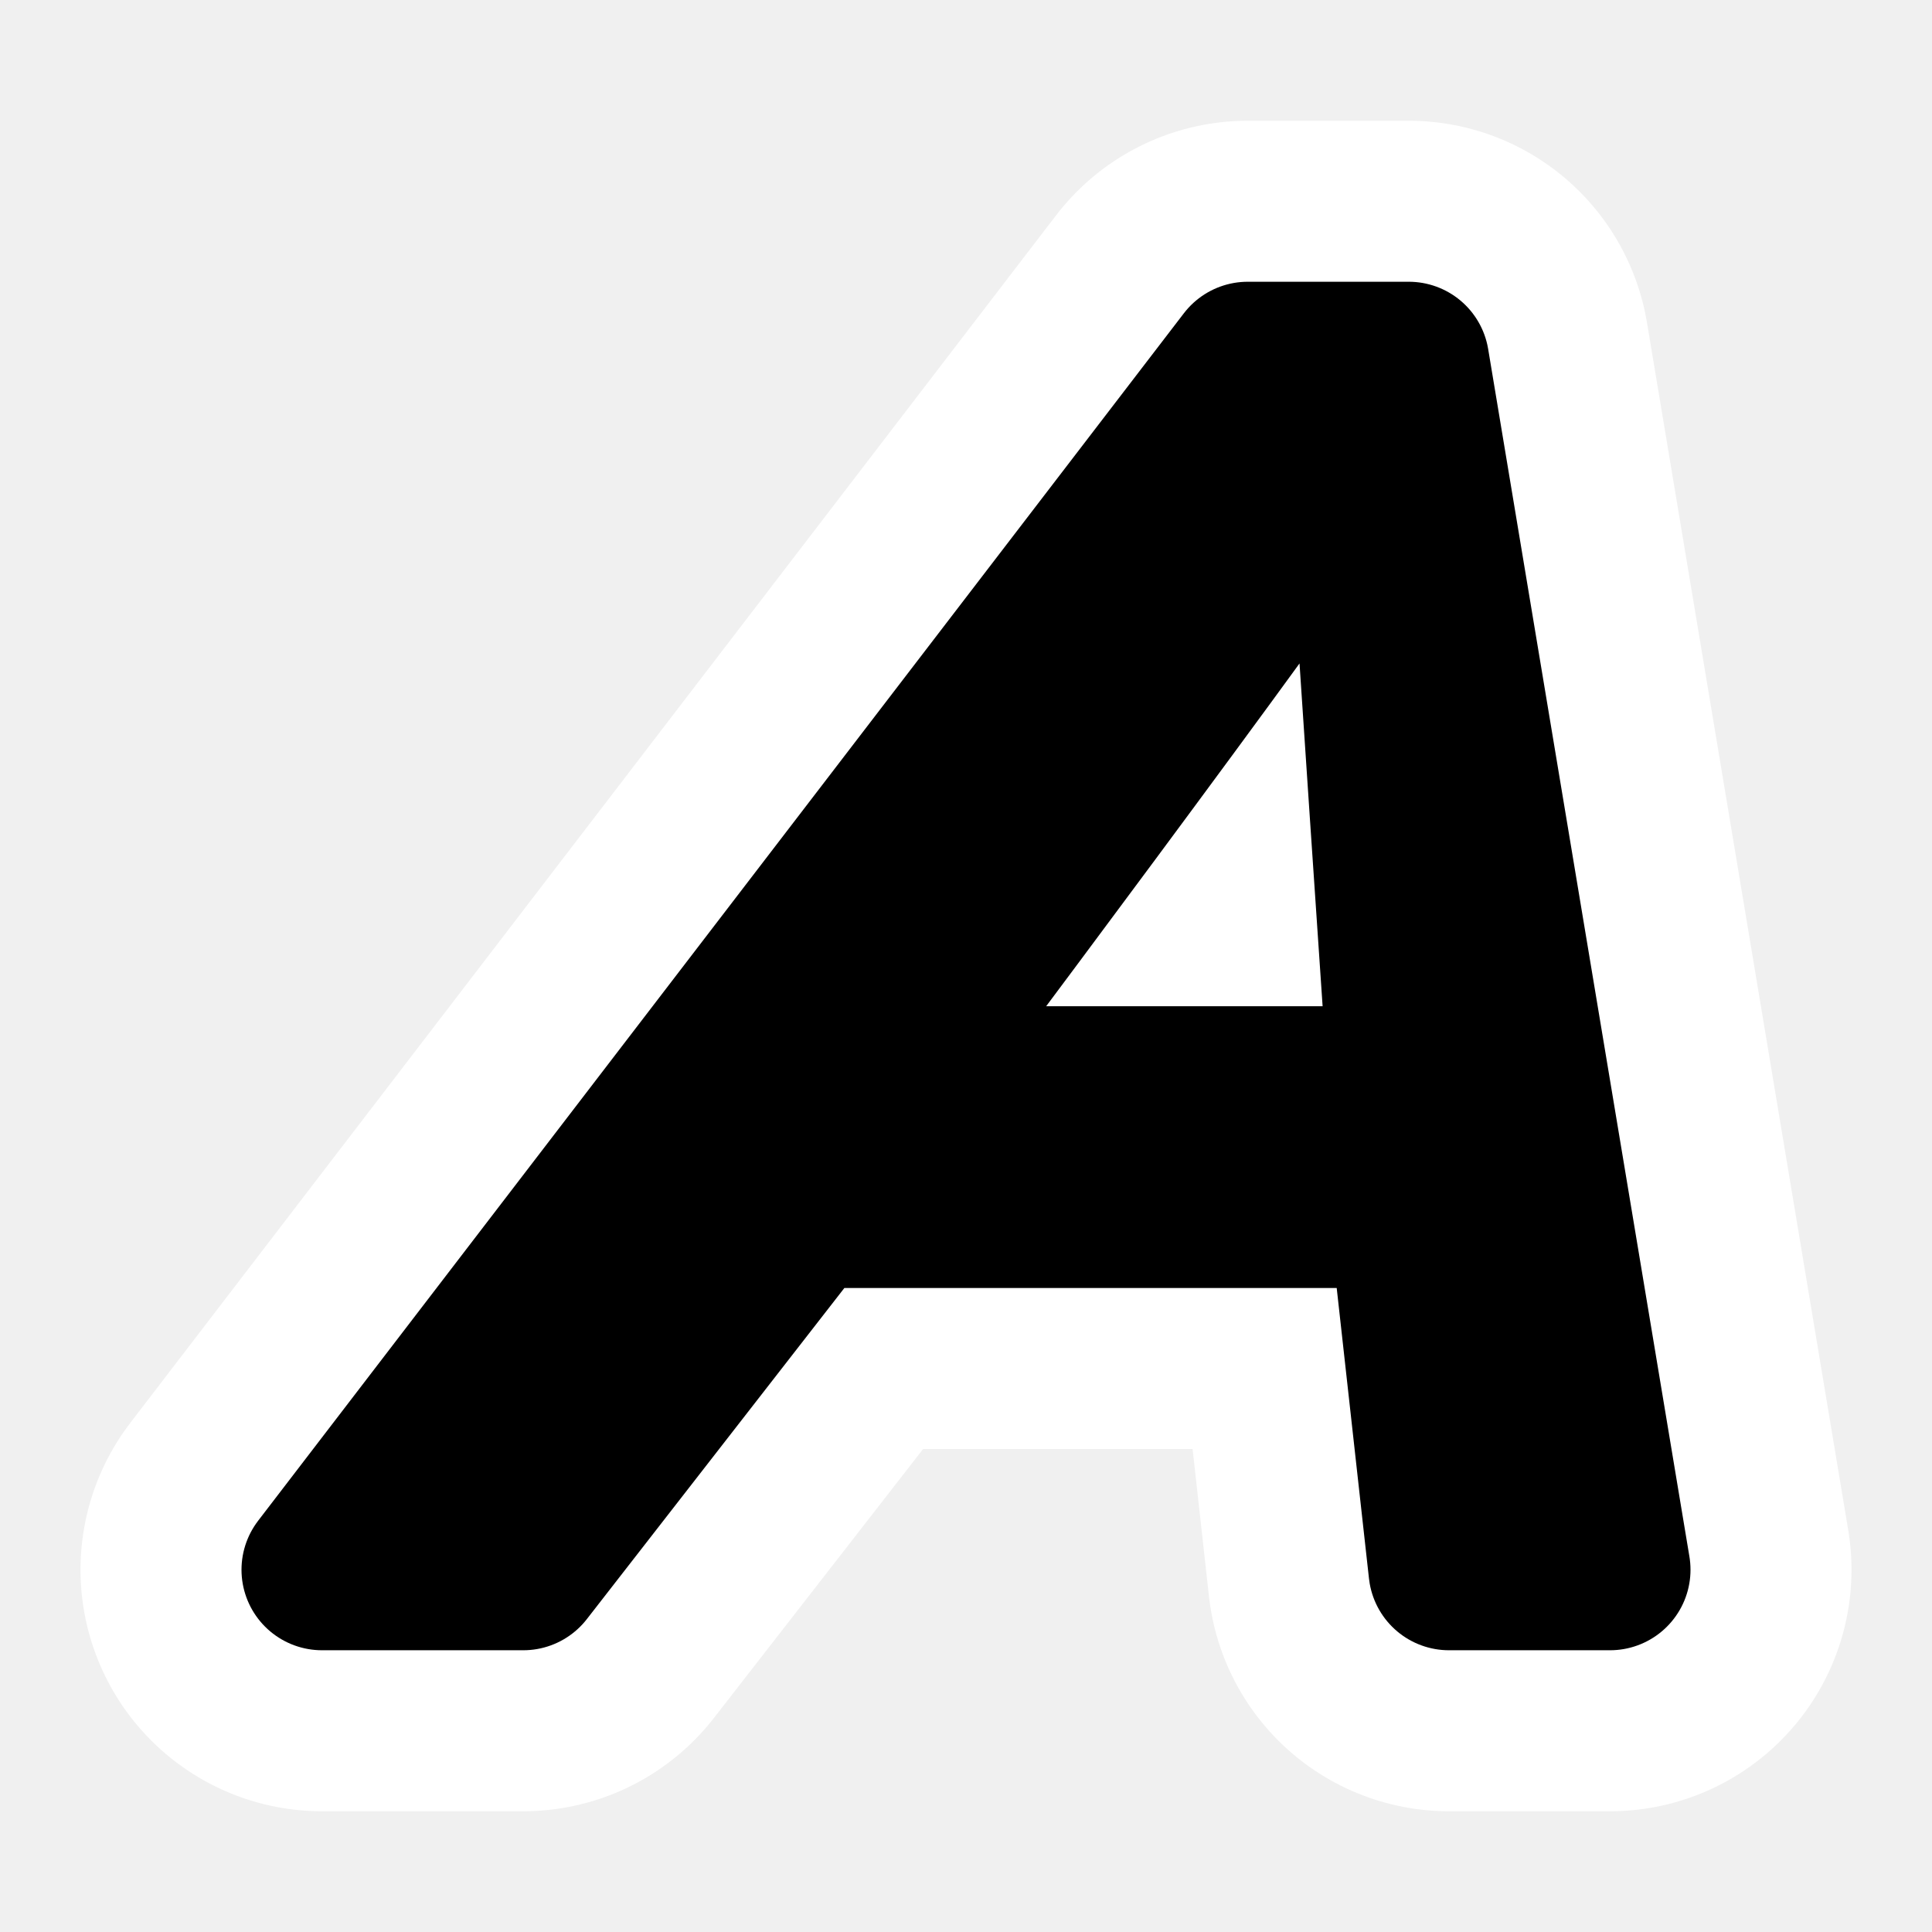
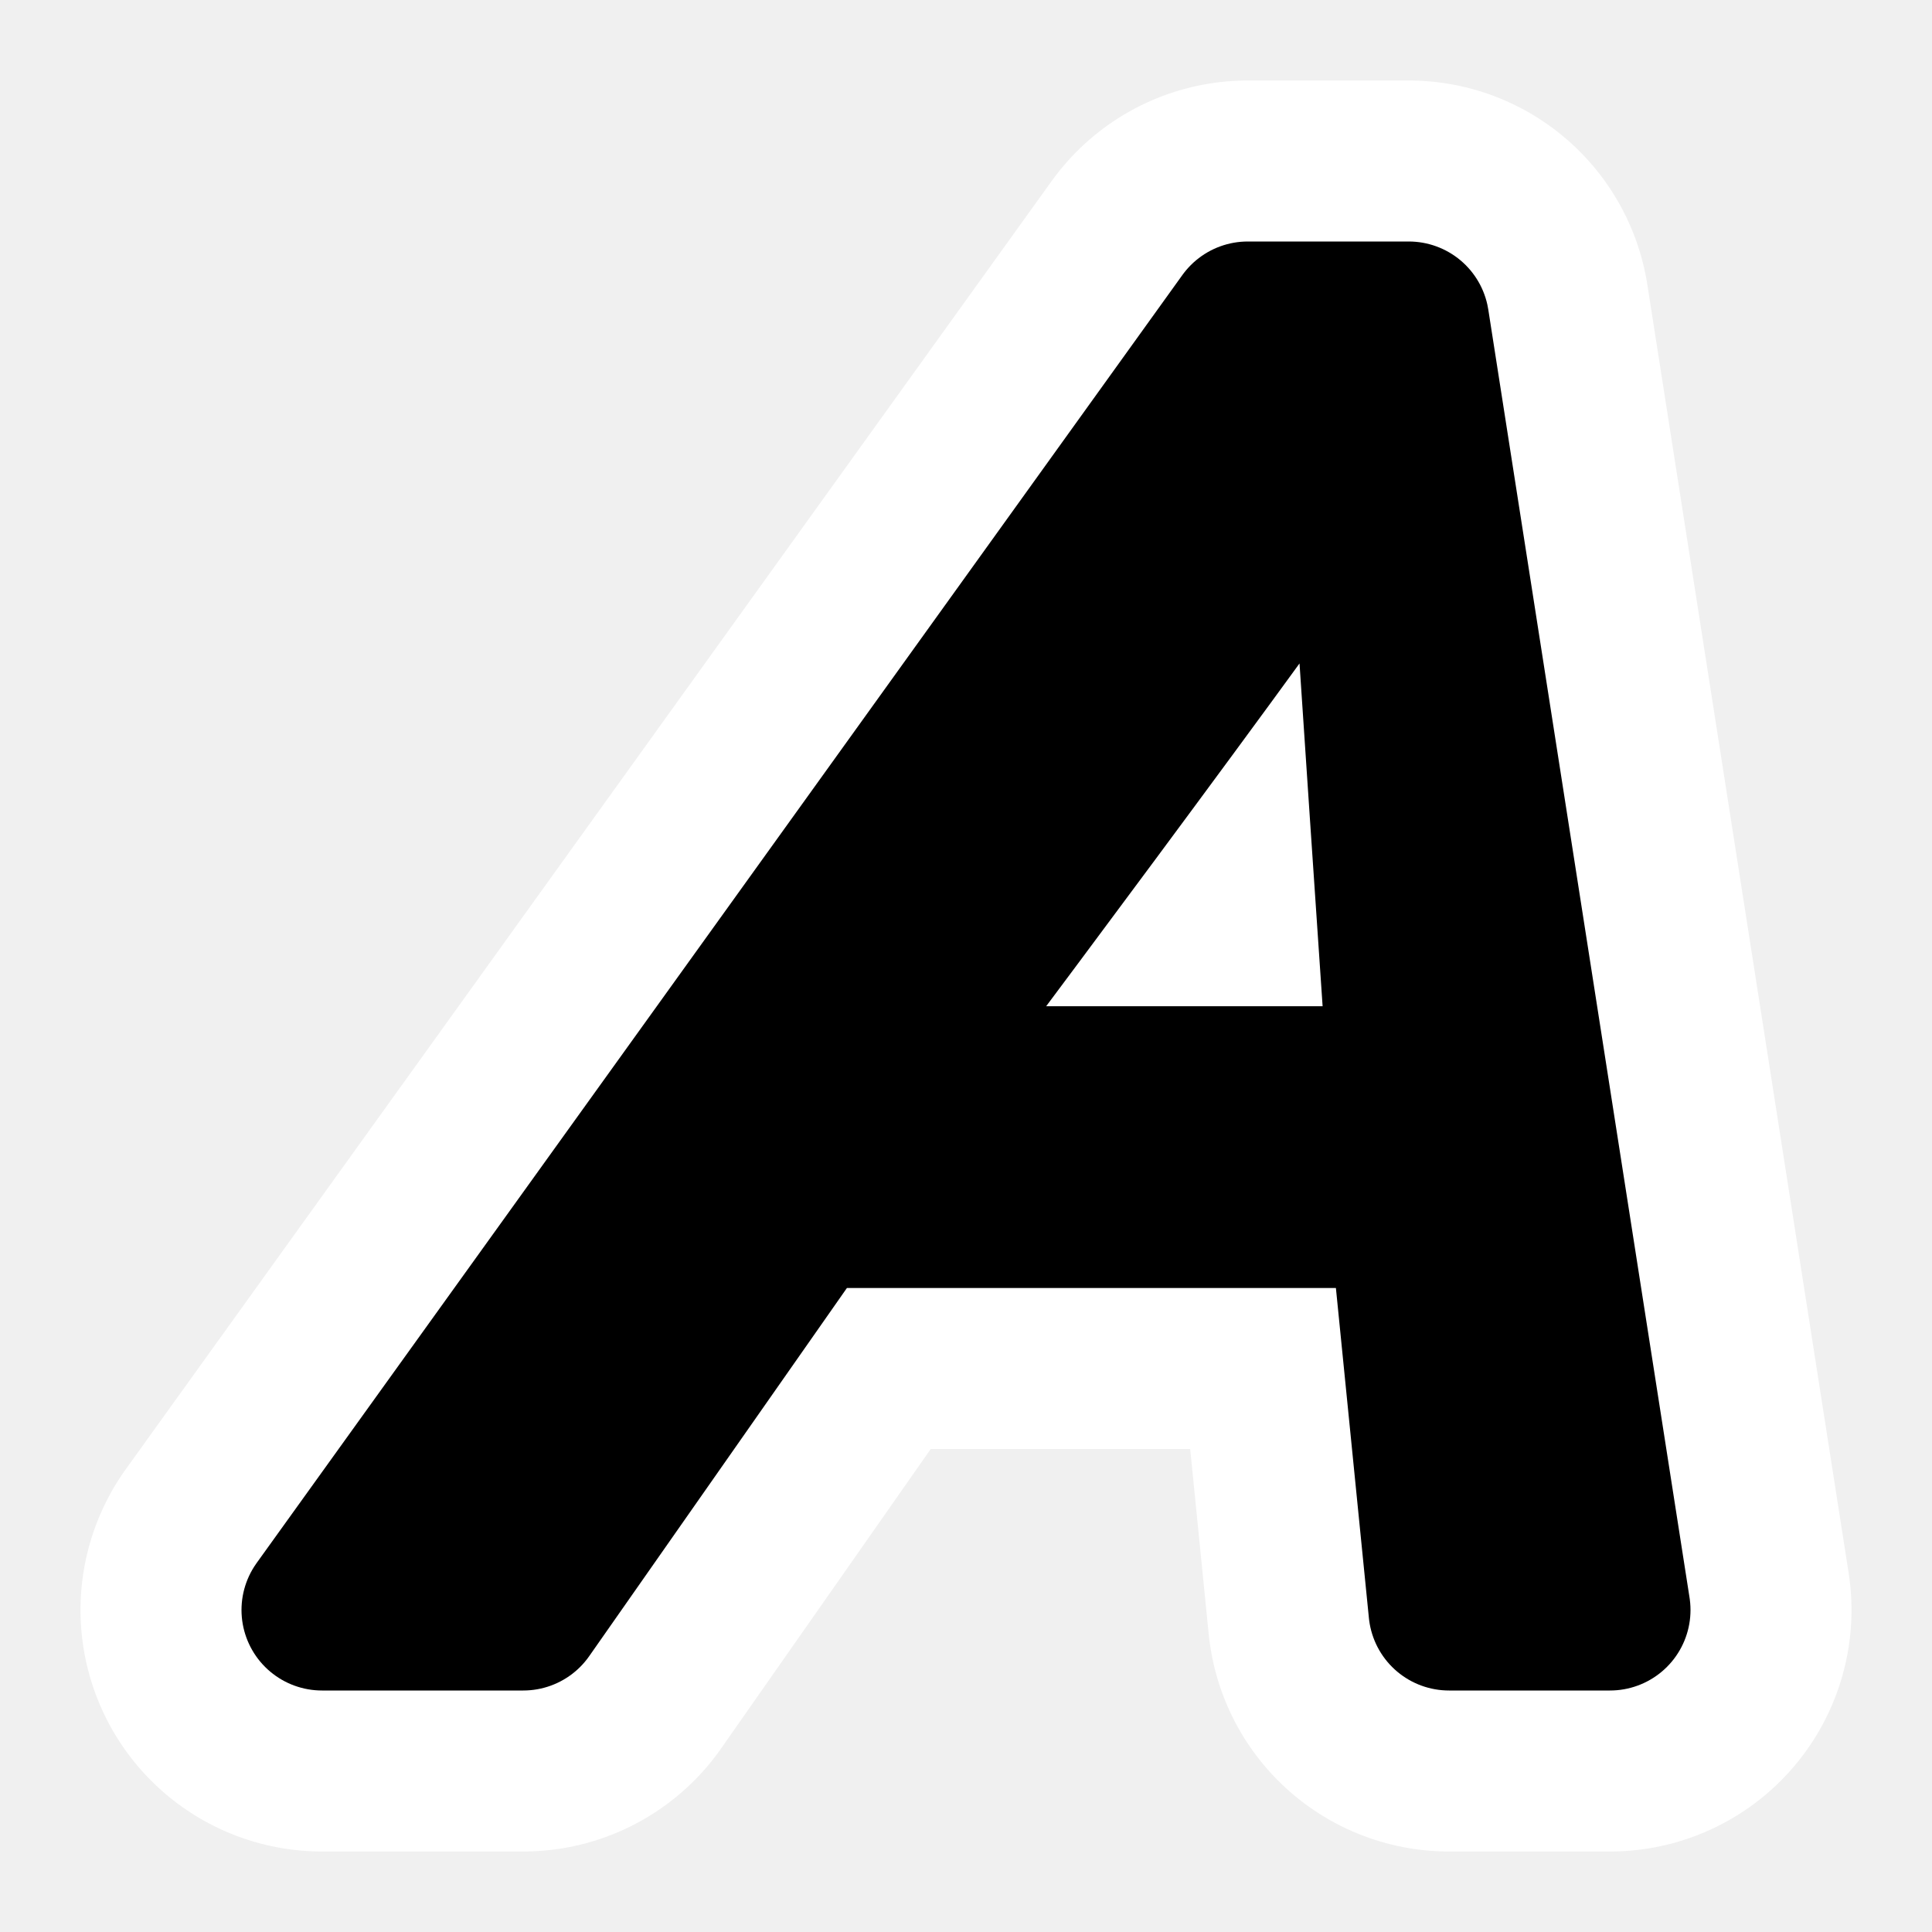
<svg xmlns="http://www.w3.org/2000/svg" width="48" height="48" viewBox="0 0 48 48" xml:space="preserve" id="svg7107" version="1.0">
  <defs id="defs7120">
		
	
			
			
		</defs>
  <rect style="opacity:1;fill:none;fill-opacity:1;stroke:none;stroke-width:12;stroke-linecap:round;stroke-linejoin:round;stroke-miterlimit:4;stroke-dasharray:none;stroke-opacity:1" id="rect10054" width="48" height="48" x="0" y="0" />
-   <path id="path12966" d="M 20,30 L 13,39 L 8,39 L 31,9 L 35,9 L 40,39 L 36,39 L 35,30 L 20,30 L 20,30 z M 35,27 C 35,27 34.1,13.8 34,12 L 33,12 C 31.9,13.8 22,27 22,27 L 34,27 L 35,27 z " style="fill-rule:nonzero;stroke:#ffffff;stroke-width:12;stroke-linejoin:round;stroke-miterlimit:4;stroke-dasharray:none;fill:none;fill-opacity:1;stroke-opacity:1" />
-   <path style="fill-rule:nonzero;stroke:#000000;stroke-width:4;stroke-linejoin:round;stroke-miterlimit:4;stroke-dasharray:none;fill:#000000;fill-opacity:1" d="M 20,30 L 13,39 L 8,39 L 31,9 L 35,9 L 40,39 L 36,39 L 35,30 L 20,30 L 20,30 z M 35,27 C 35,27 34.1,13.8 34,12 L 33,12 C 31.9,13.8 22,27 22,27 L 34,27 L 35,27 z " id="path7114" />
+   <path id="path12966" d="M 20,30 L 13,40 L 8,40 L 24.719,16.738 L 31,8 L 35,8 L 40,40 L 36,40 L 35,30 L 20,30 L 20,30 z M 35,27 C 35,27 34.1,13.8 34,12 L 33,12 C 31.9,13.8 22,27 22,27 L 34,27 L 35,27 z " style="fill-rule:nonzero;stroke:#ffffff;stroke-width:12;stroke-linejoin:round;stroke-miterlimit:4;stroke-dasharray:none;fill:none;fill-opacity:1;stroke-opacity:1" />
+   <path style="fill-rule:nonzero;stroke:#000000;stroke-width:4;stroke-linejoin:round;stroke-miterlimit:4;stroke-dasharray:none;fill:#000000;fill-opacity:1" d="M 20,30 L 13,40 L 8,40 L 31,8 L 35,8 L 40,40 L 36,40 L 35,30 L 20,30 L 20,30 z M 35,27 C 35,27 34.1,13.8 34,12 L 33,12 C 31.9,13.8 22,27 22,27 L 34,27 L 35,27 z " id="path7114" />
</svg>
